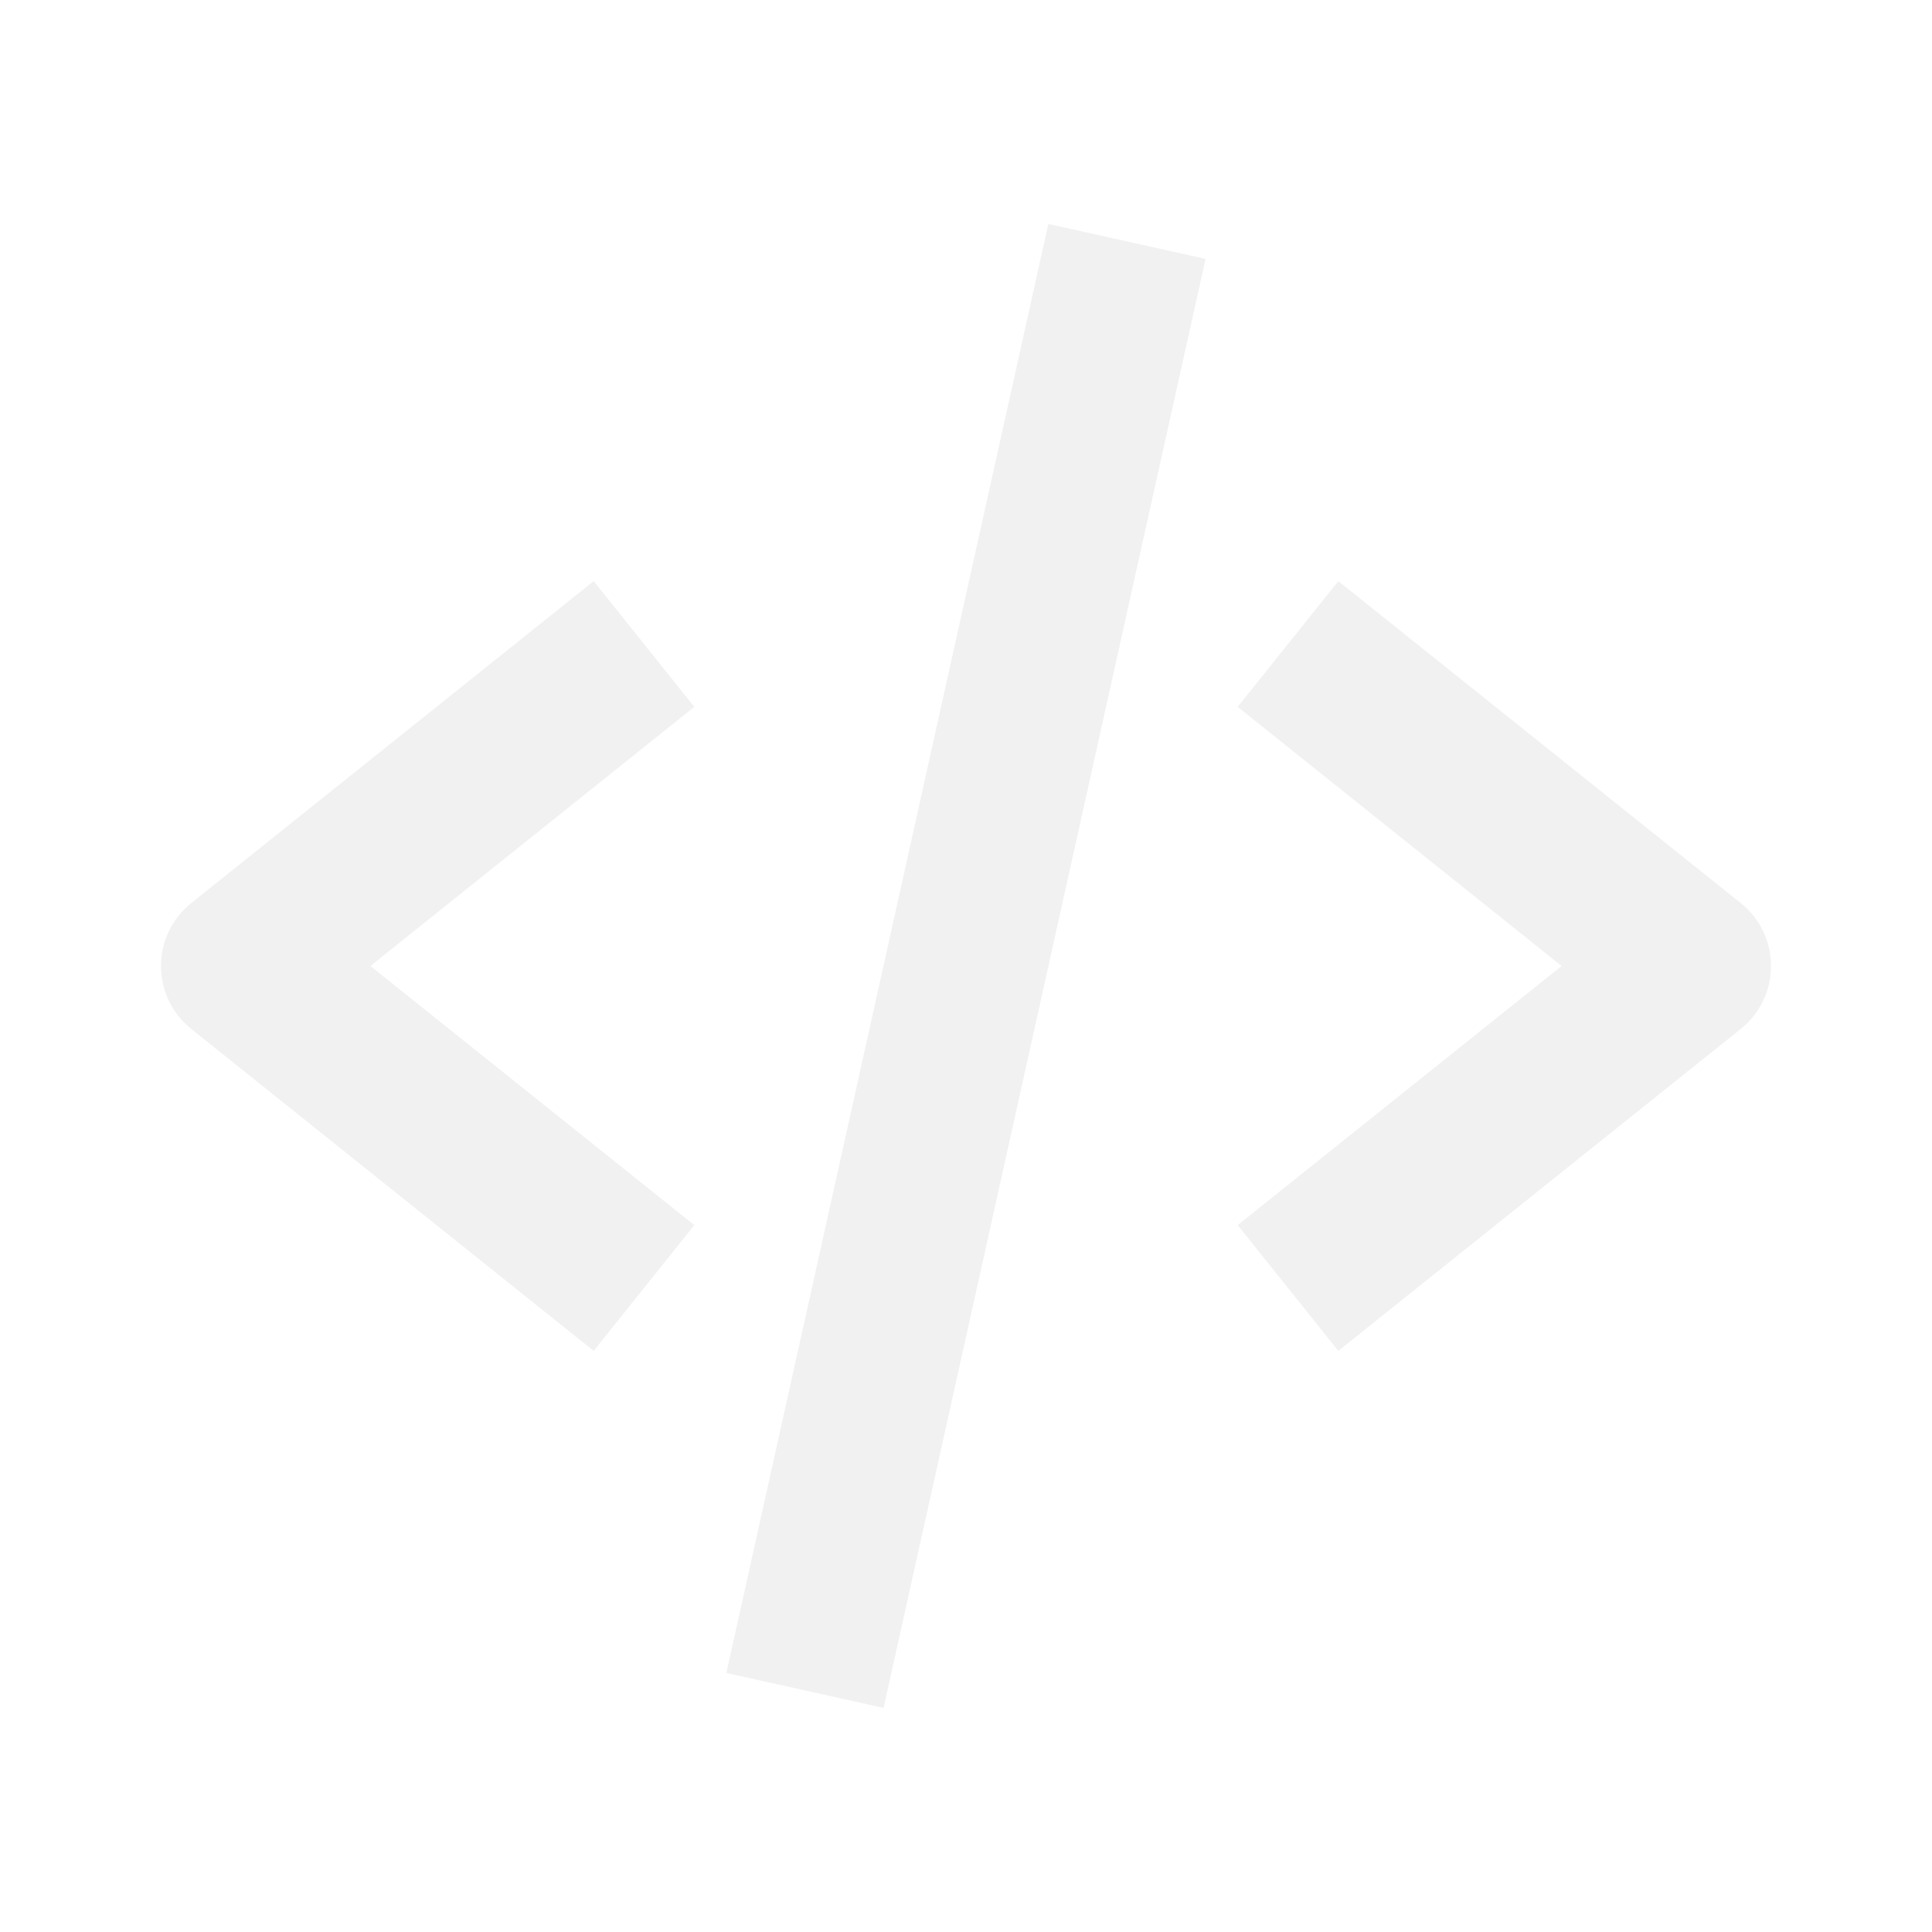
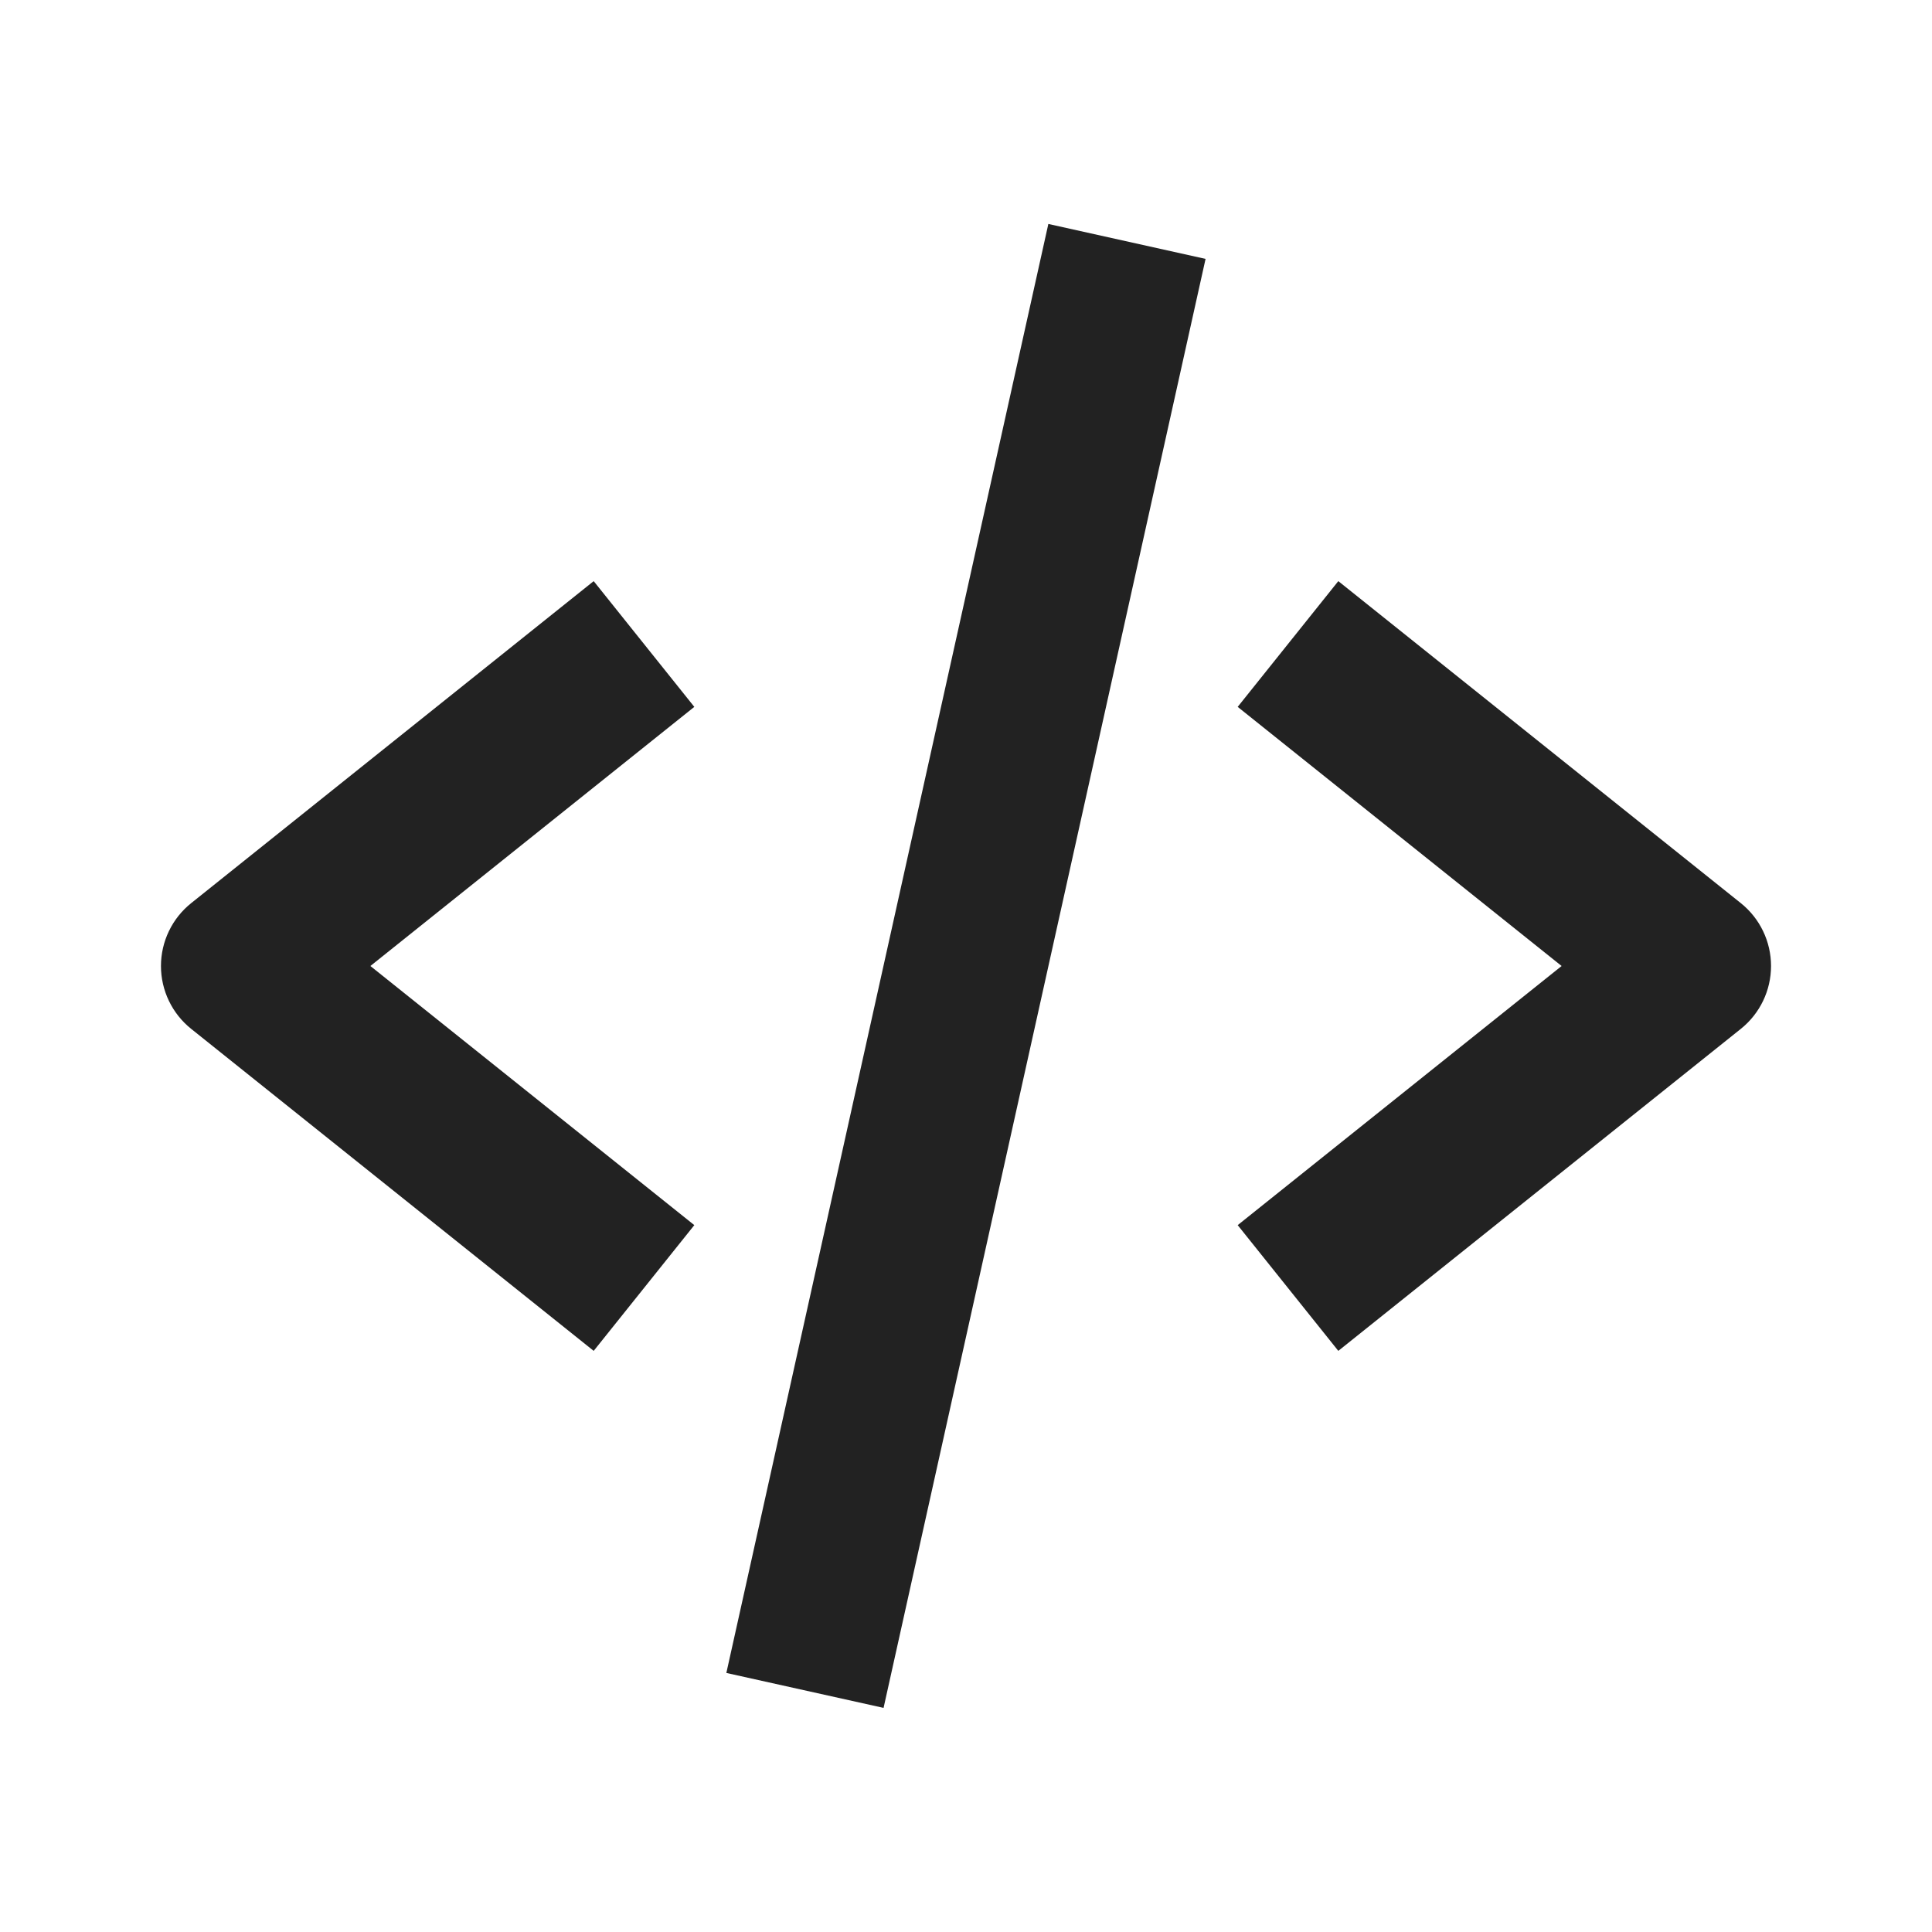
- <svg xmlns="http://www.w3.org/2000/svg" width="24" height="24" style="fill: #f1f1f1;">
+ <svg xmlns="http://www.w3.org/2000/svg" width="24" height="24" style="fill: #222;">
  <path d="m7.375 16.781 1.25-1.562L4.601 12l4.024-3.219-1.25-1.562-5 4a1 1 0 0 0 0 1.562l5 4zm9.25-9.562-1.25 1.562L19.399 12l-4.024 3.219 1.25 1.562 5-4a1 1 0 0 0 0-1.562l-5-4zm-1.649-4.003-4 18-1.953-.434 4-18z" />
</svg>
